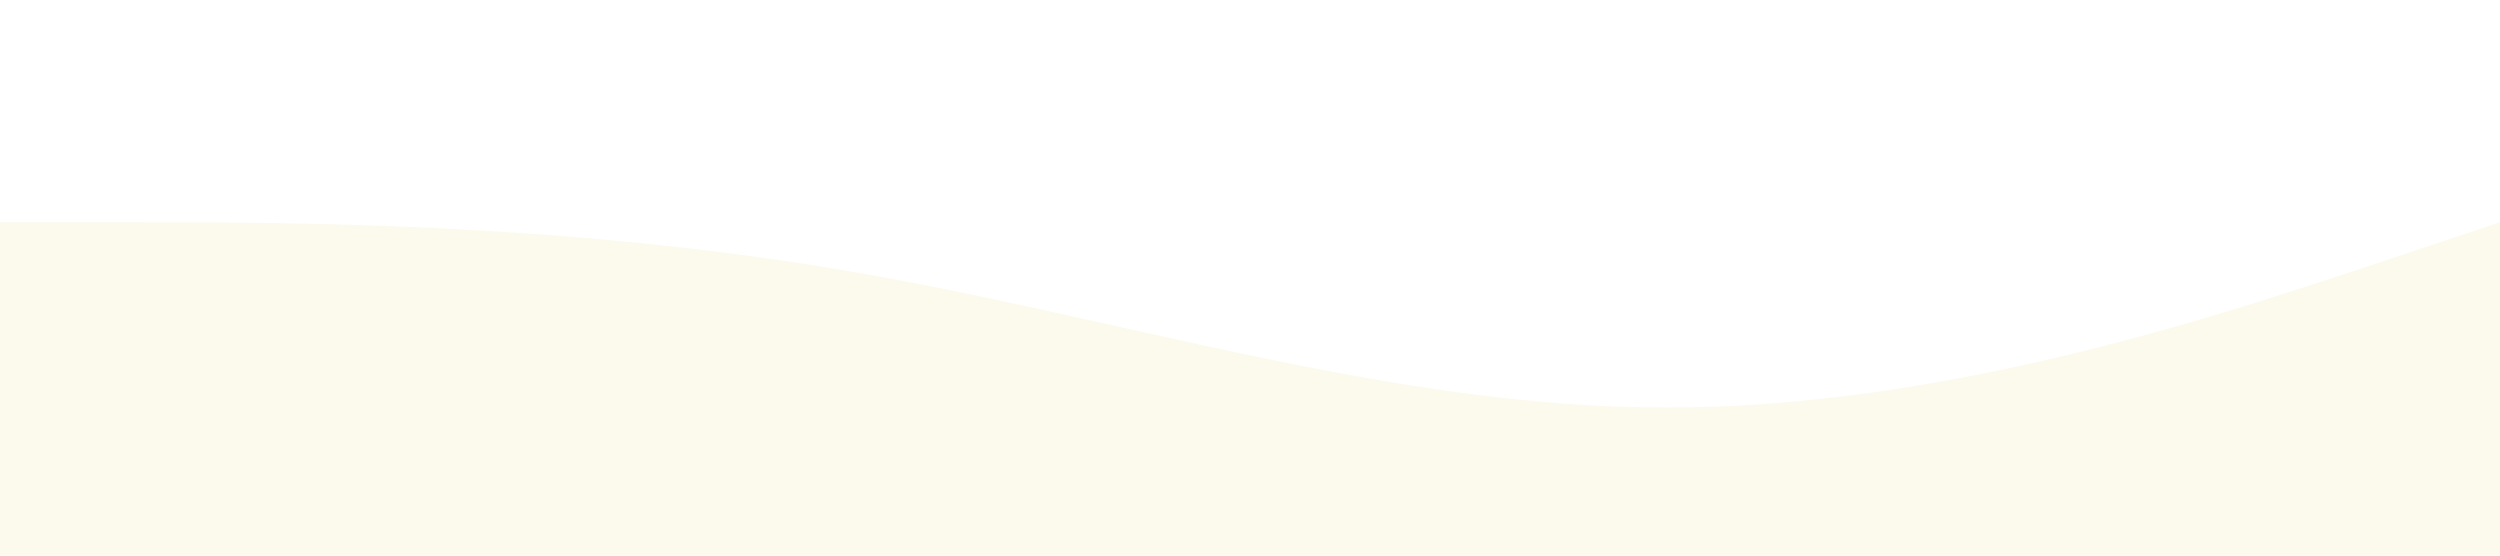
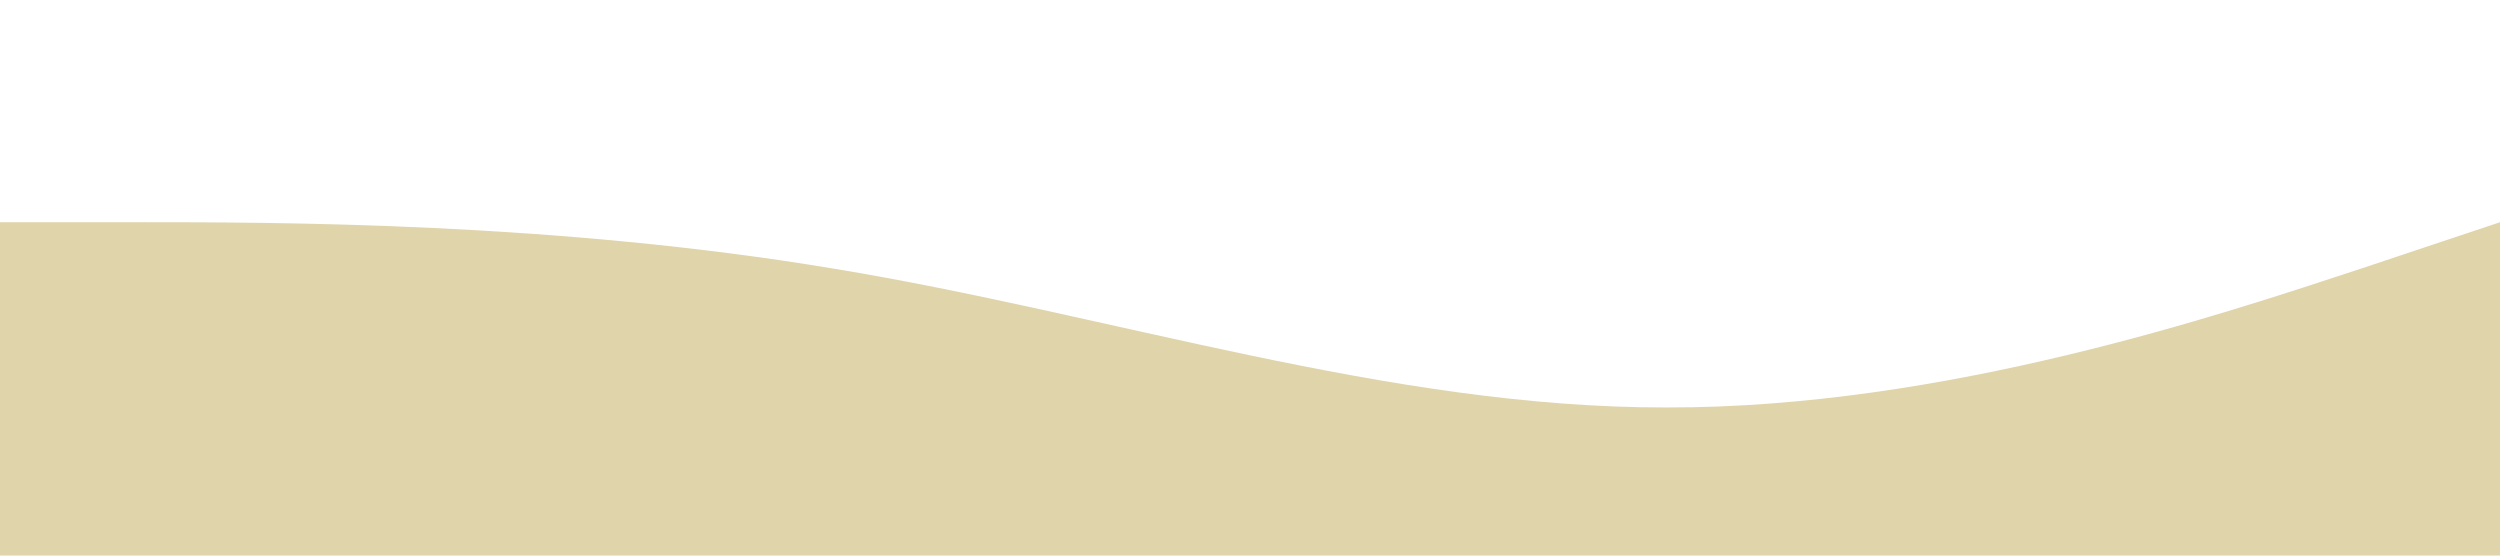
<svg xmlns="http://www.w3.org/2000/svg" viewBox="0 0 1440 320" preserveAspectRatio="none slice">
-   <path fill="#fcfaed" fill-opacity="1" d="M0,128L80,128C160,128,320,128,480,154.7C640,181,800,235,960,234.7C1120,235,1280,181,1360,154.7L1440,128L1440,320L1360,320C1280,320,1120,320,960,320C800,320,640,320,480,320C320,320,160,320,80,320L0,320Z" />
+   <path fill="#e0d4ab" fill-opacity="1" d="M0,128L80,128C160,128,320,128,480,154.7C640,181,800,235,960,234.7C1120,235,1280,181,1360,154.7L1440,128L1440,320L1360,320C1280,320,1120,320,960,320C800,320,640,320,480,320C320,320,160,320,80,320L0,320Z" />
</svg>
